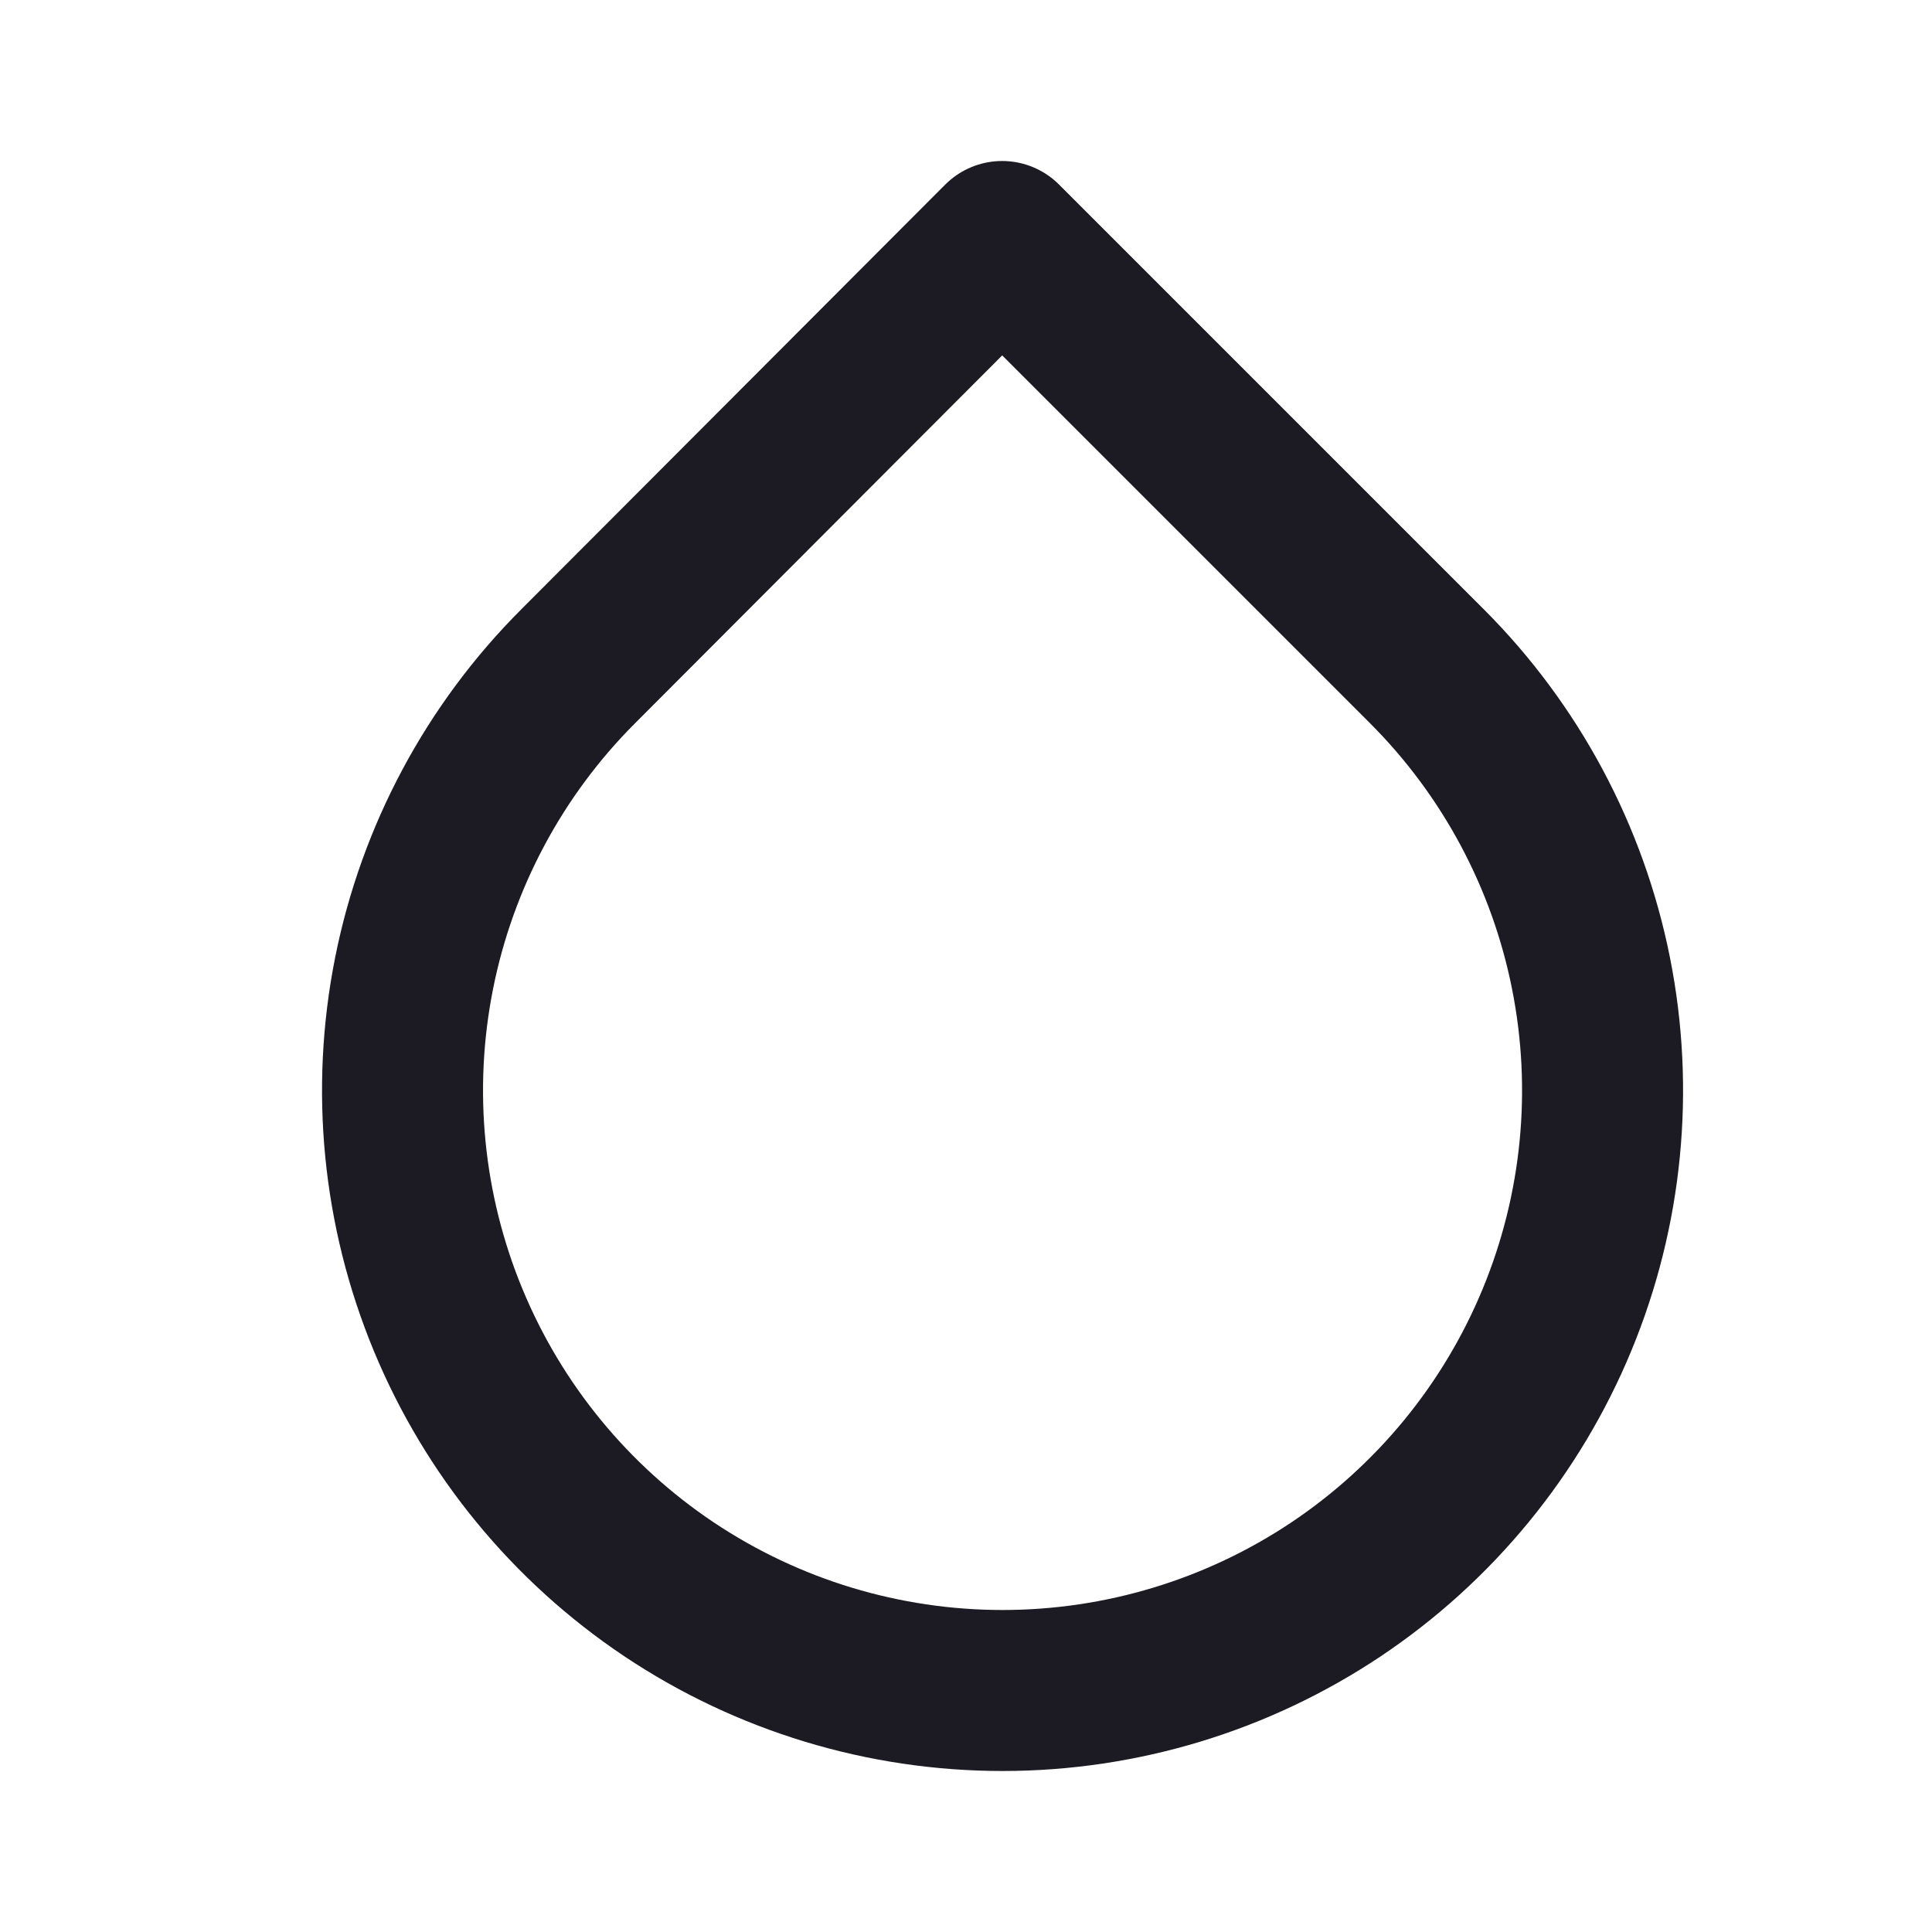
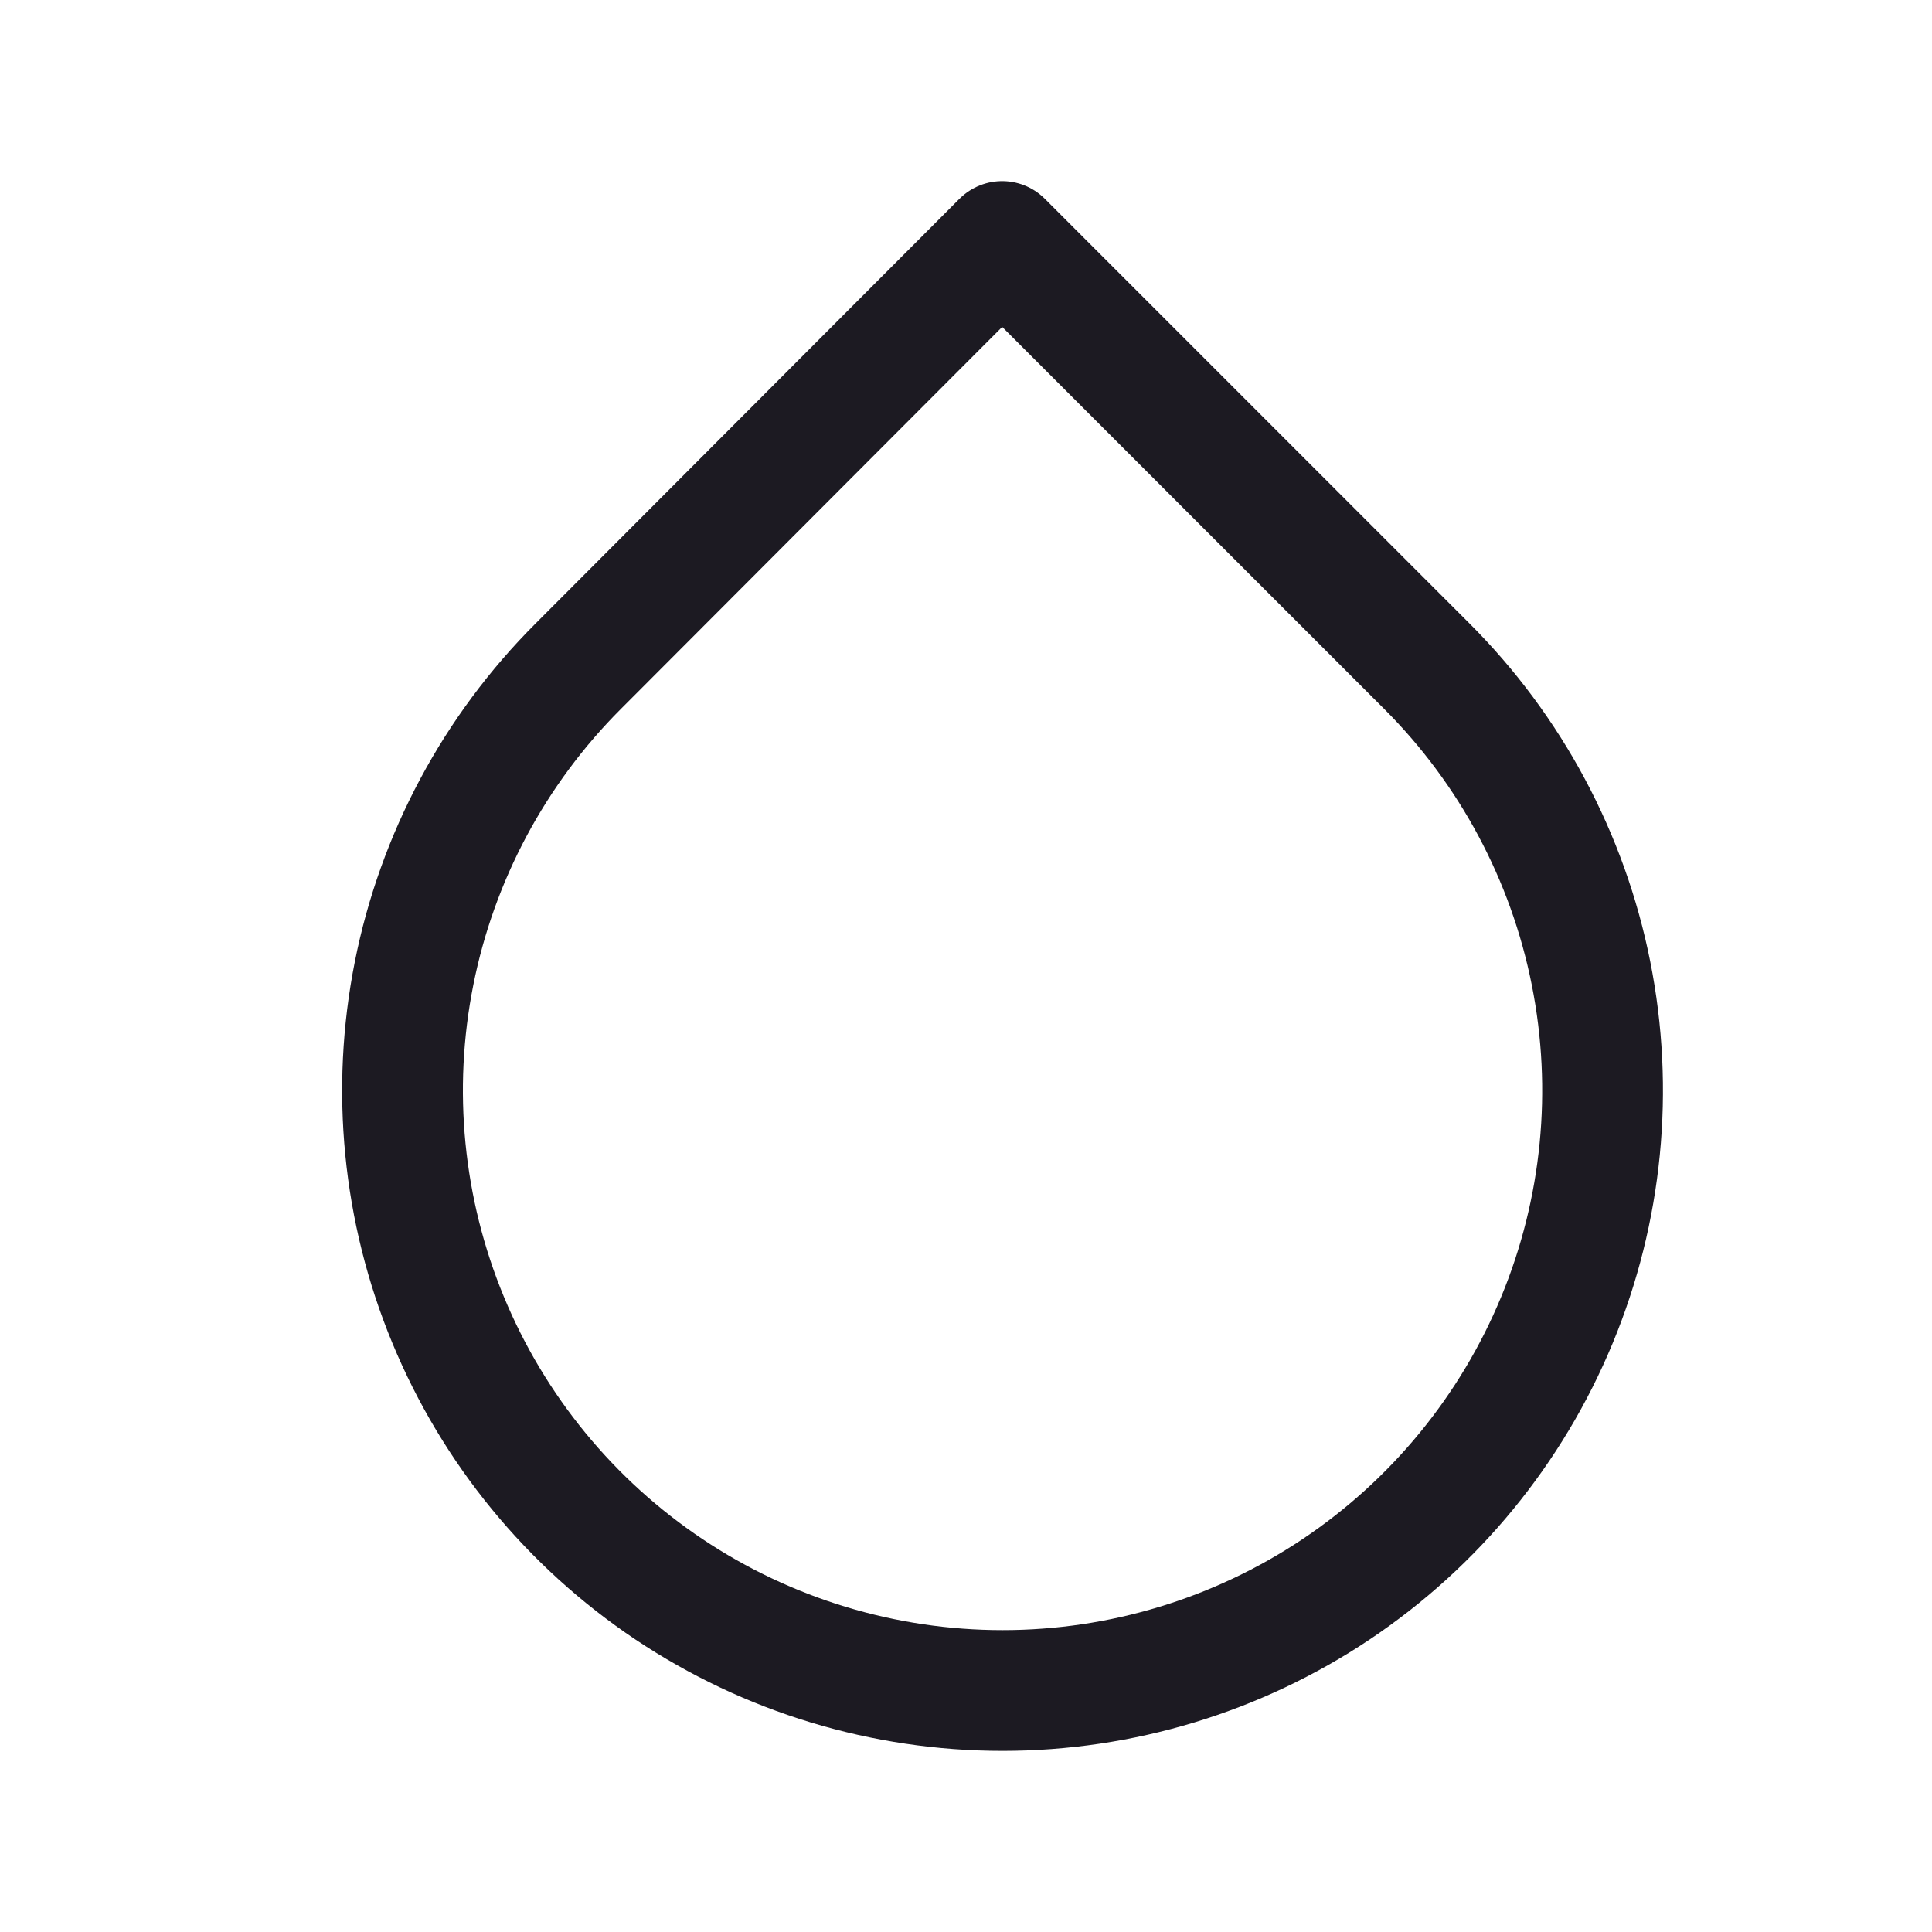
<svg xmlns="http://www.w3.org/2000/svg" width="24" height="24" viewBox="0 0 24 24" fill="none">
-   <path d="M12.449 3L17.723 8.274C18.766 9.316 19.476 10.644 19.764 12.09C20.052 13.536 19.905 15.035 19.341 16.397C18.777 17.76 17.822 18.924 16.596 19.744C15.37 20.563 13.928 21 12.454 21C10.979 21 9.538 20.563 8.312 19.744C7.086 18.924 6.131 17.76 5.567 16.397C5.003 15.035 4.856 13.536 5.144 12.09C5.432 10.644 6.142 9.316 7.185 8.274L12.449 3Z" stroke="#1C1A22" stroke-width="2" stroke-linecap="round" stroke-linejoin="round" />
+   <path d="M12.449 3L17.723 8.274C18.766 9.316 19.476 10.644 19.764 12.09C20.052 13.536 19.905 15.035 19.341 16.397C18.777 17.76 17.822 18.924 16.596 19.744C15.37 20.563 13.928 21 12.454 21C10.979 21 9.538 20.563 8.312 19.744C7.086 18.924 6.131 17.76 5.567 16.397C5.003 15.035 4.856 13.536 5.144 12.09C5.432 10.644 6.142 9.316 7.185 8.274L12.449 3Z" stroke="#1C1A22" stroke-width="1.5" stroke-linecap="round" stroke-linejoin="round" />
</svg>
